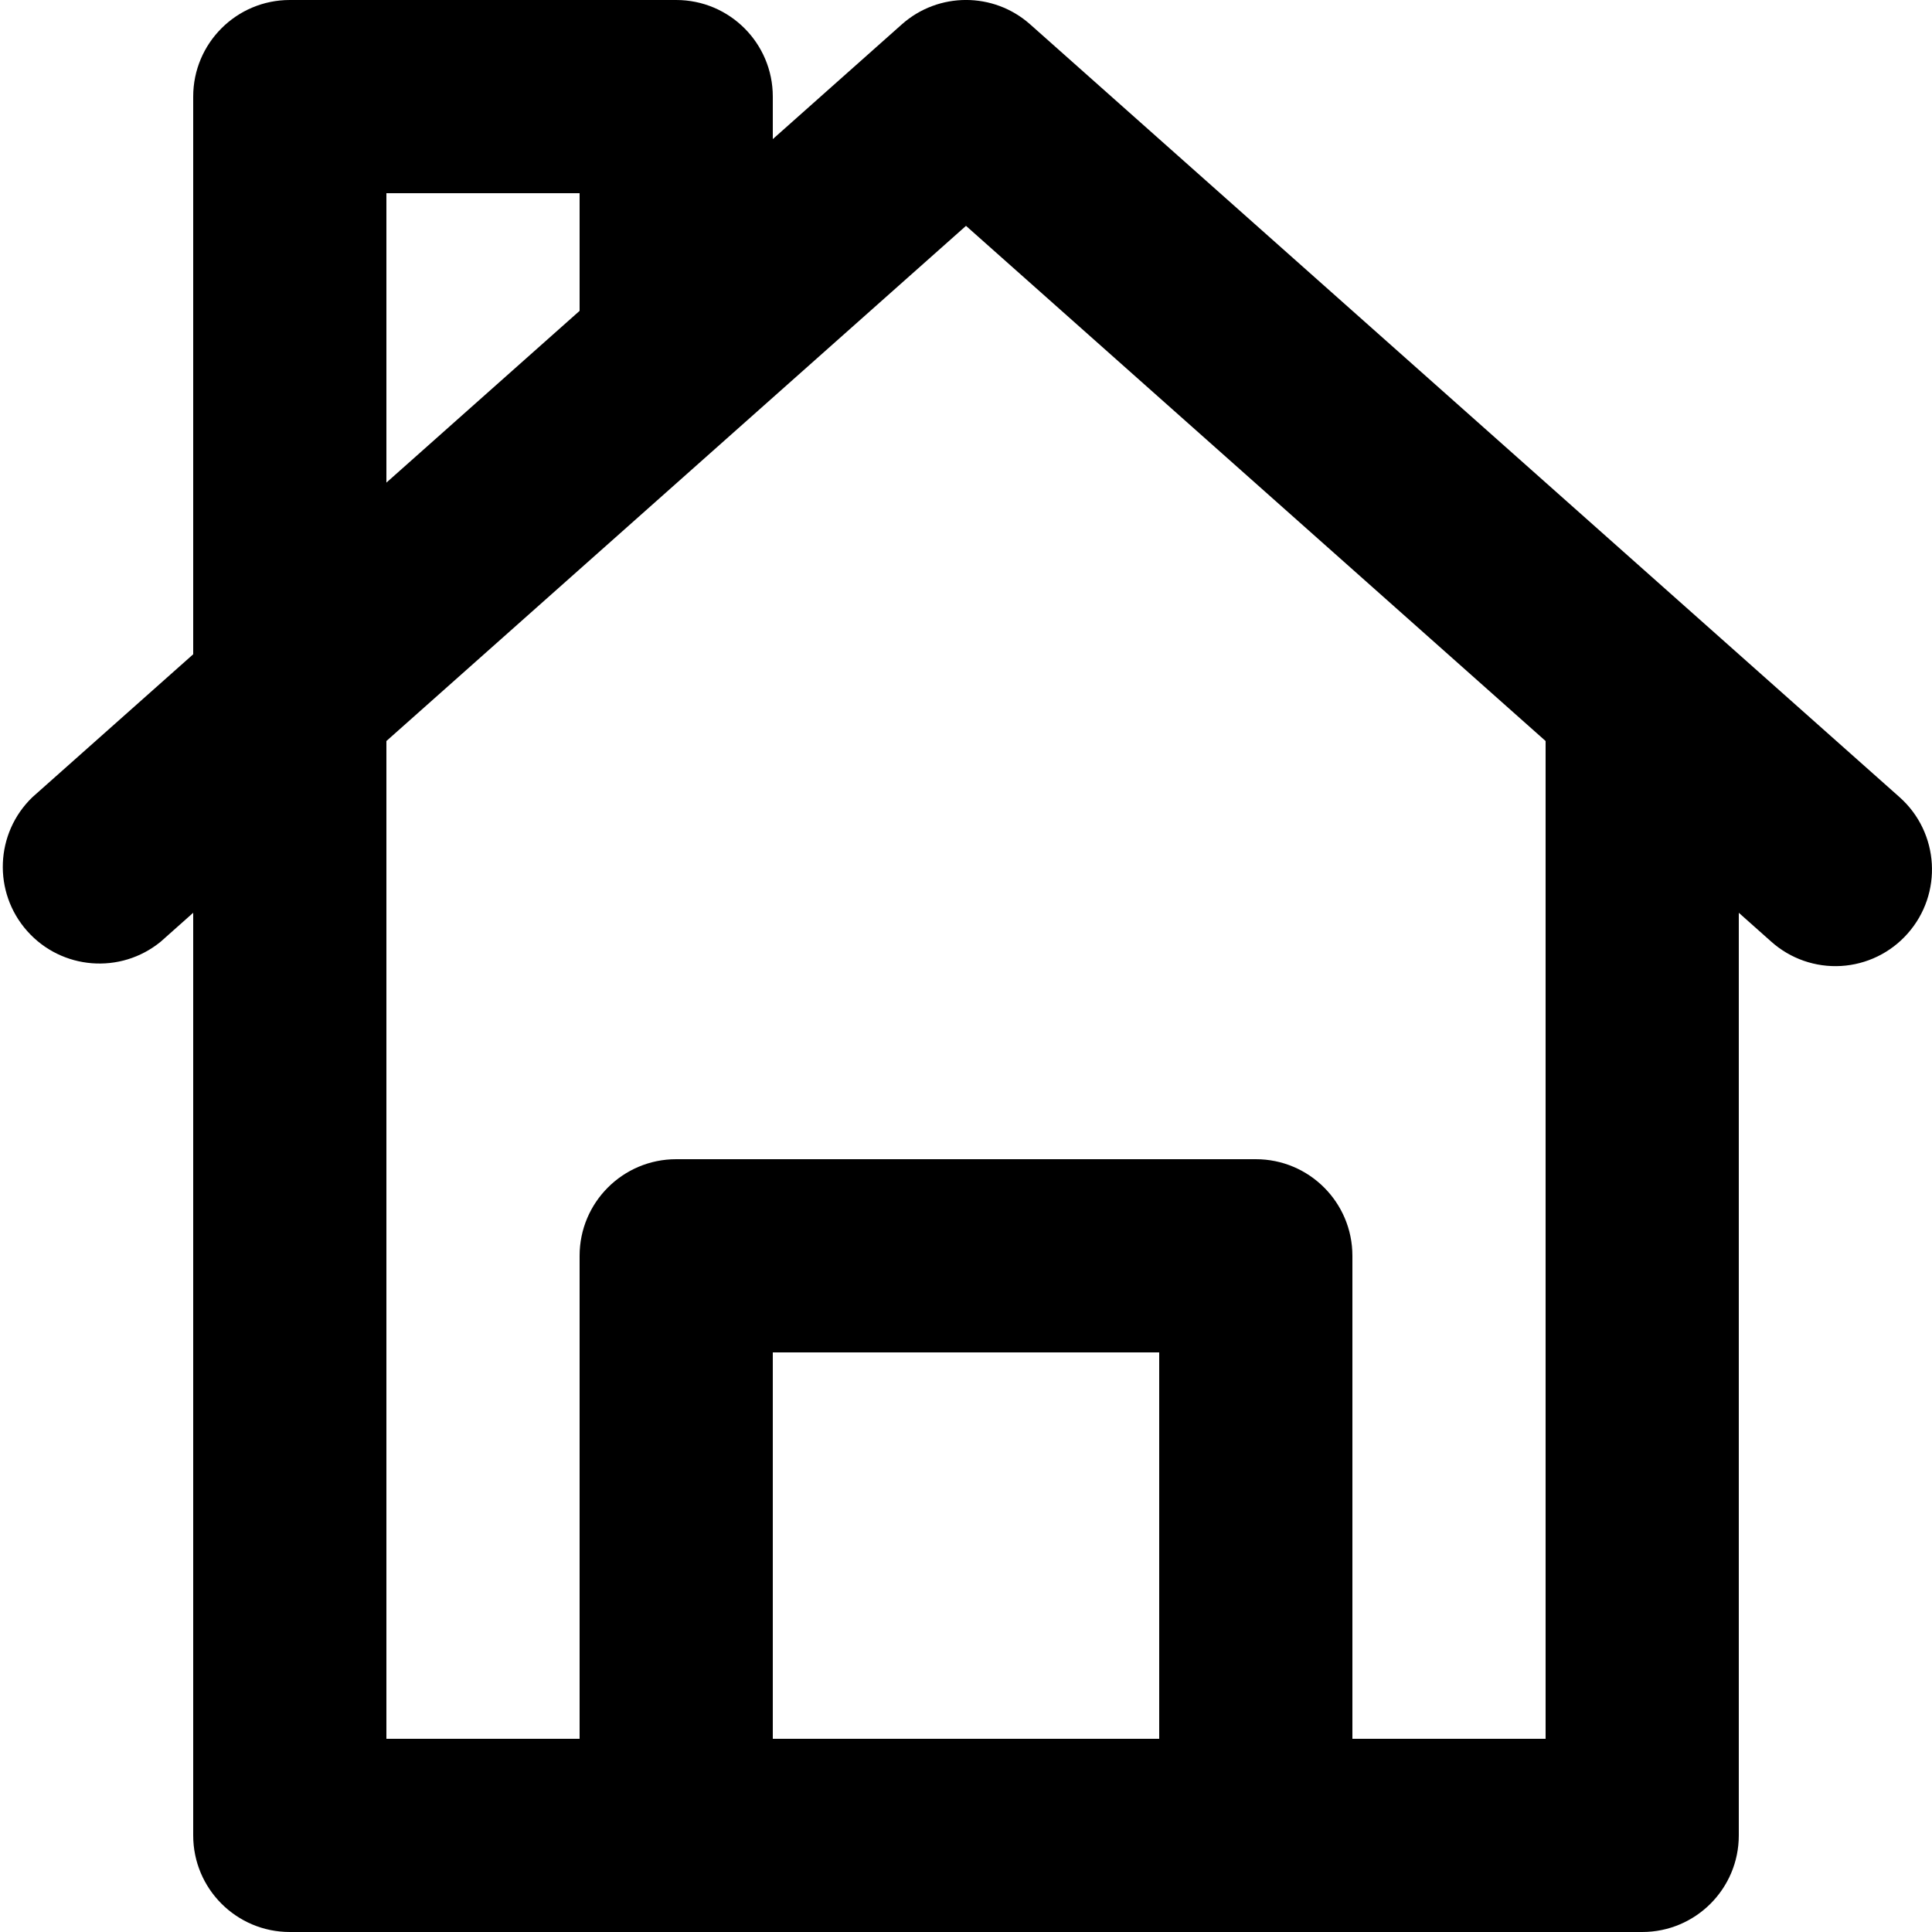
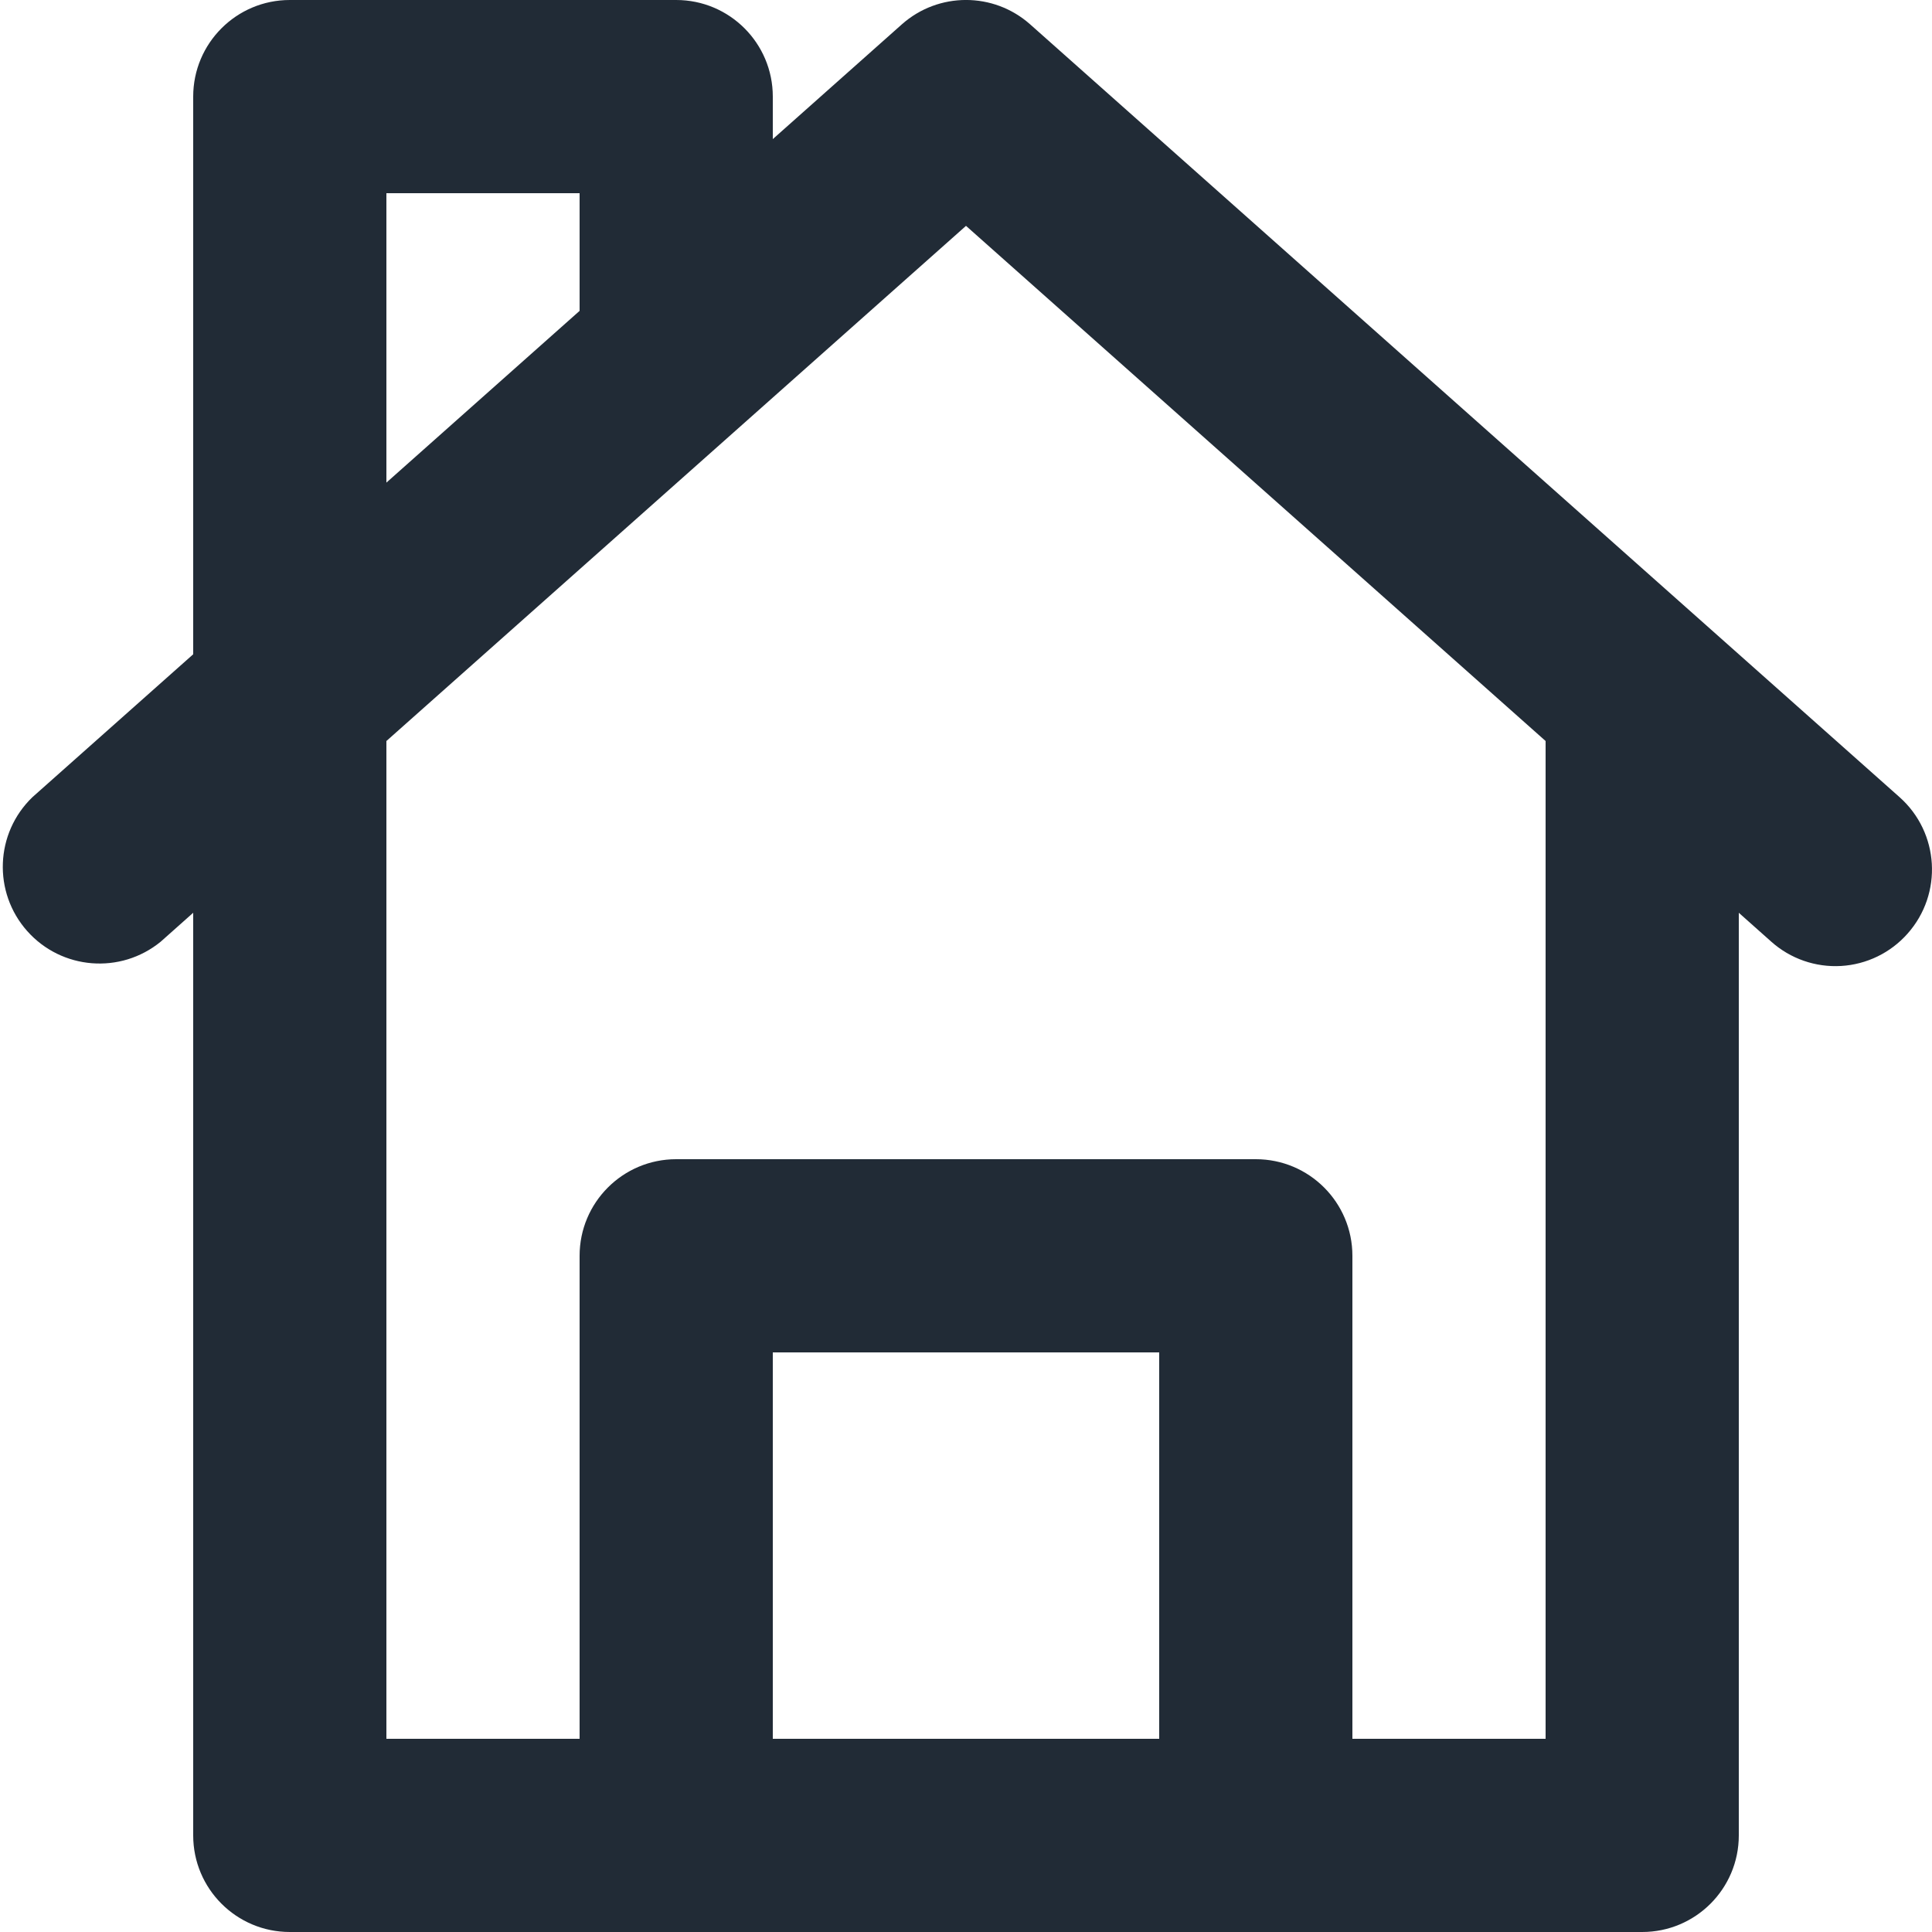
<svg xmlns="http://www.w3.org/2000/svg" viewBox="0 0 20 20">
-   <path d="M19.664 8.252l-9-8a1 1 0 0 0-1.328 0L8 1.44V1a1 1 0 0 0-1-1H3a1 1 0 0 0-1 1v5.773L.336 8.252a1.001 1.001 0 0 0 1.328 1.496L2 9.449V19a1 1 0 0 0 1 1h14a1 1 0 0 0 1-1V9.449l.336.299a.997.997 0 0 0 1.411-.083 1.001 1.001 0 0 0-.083-1.413zM16 18h-2v-5a1 1 0 0 0-1-1H7a1 1 0 0 0-1 1v5H4V7.671l6-5.333 6 5.333V18zm-8 0v-4h4v4H8zM4 2h2v1.218L4 4.996V2z" fill-rule="evenodd" />
+   <path d="M19.664 8.252l-9-8a1 1 0 0 0-1.328 0L8 1.44V1a1 1 0 0 0-1-1H3a1 1 0 0 0-1 1v5.773L.336 8.252a1.001 1.001 0 0 0 1.328 1.496L2 9.449V19a1 1 0 0 0 1 1h14a1 1 0 0 0 1-1V9.449l.336.299a.997.997 0 0 0 1.411-.083 1.001 1.001 0 0 0-.083-1.413zM16 18h-2v-5a1 1 0 0 0-1-1H7a1 1 0 0 0-1 1v5H4V7.671l6-5.333 6 5.333V18zm-8 0v-4h4v4H8zM4 2h2v1.218L4 4.996V2z" fill-rule="evenodd" fill="#212B36" />
</svg>
